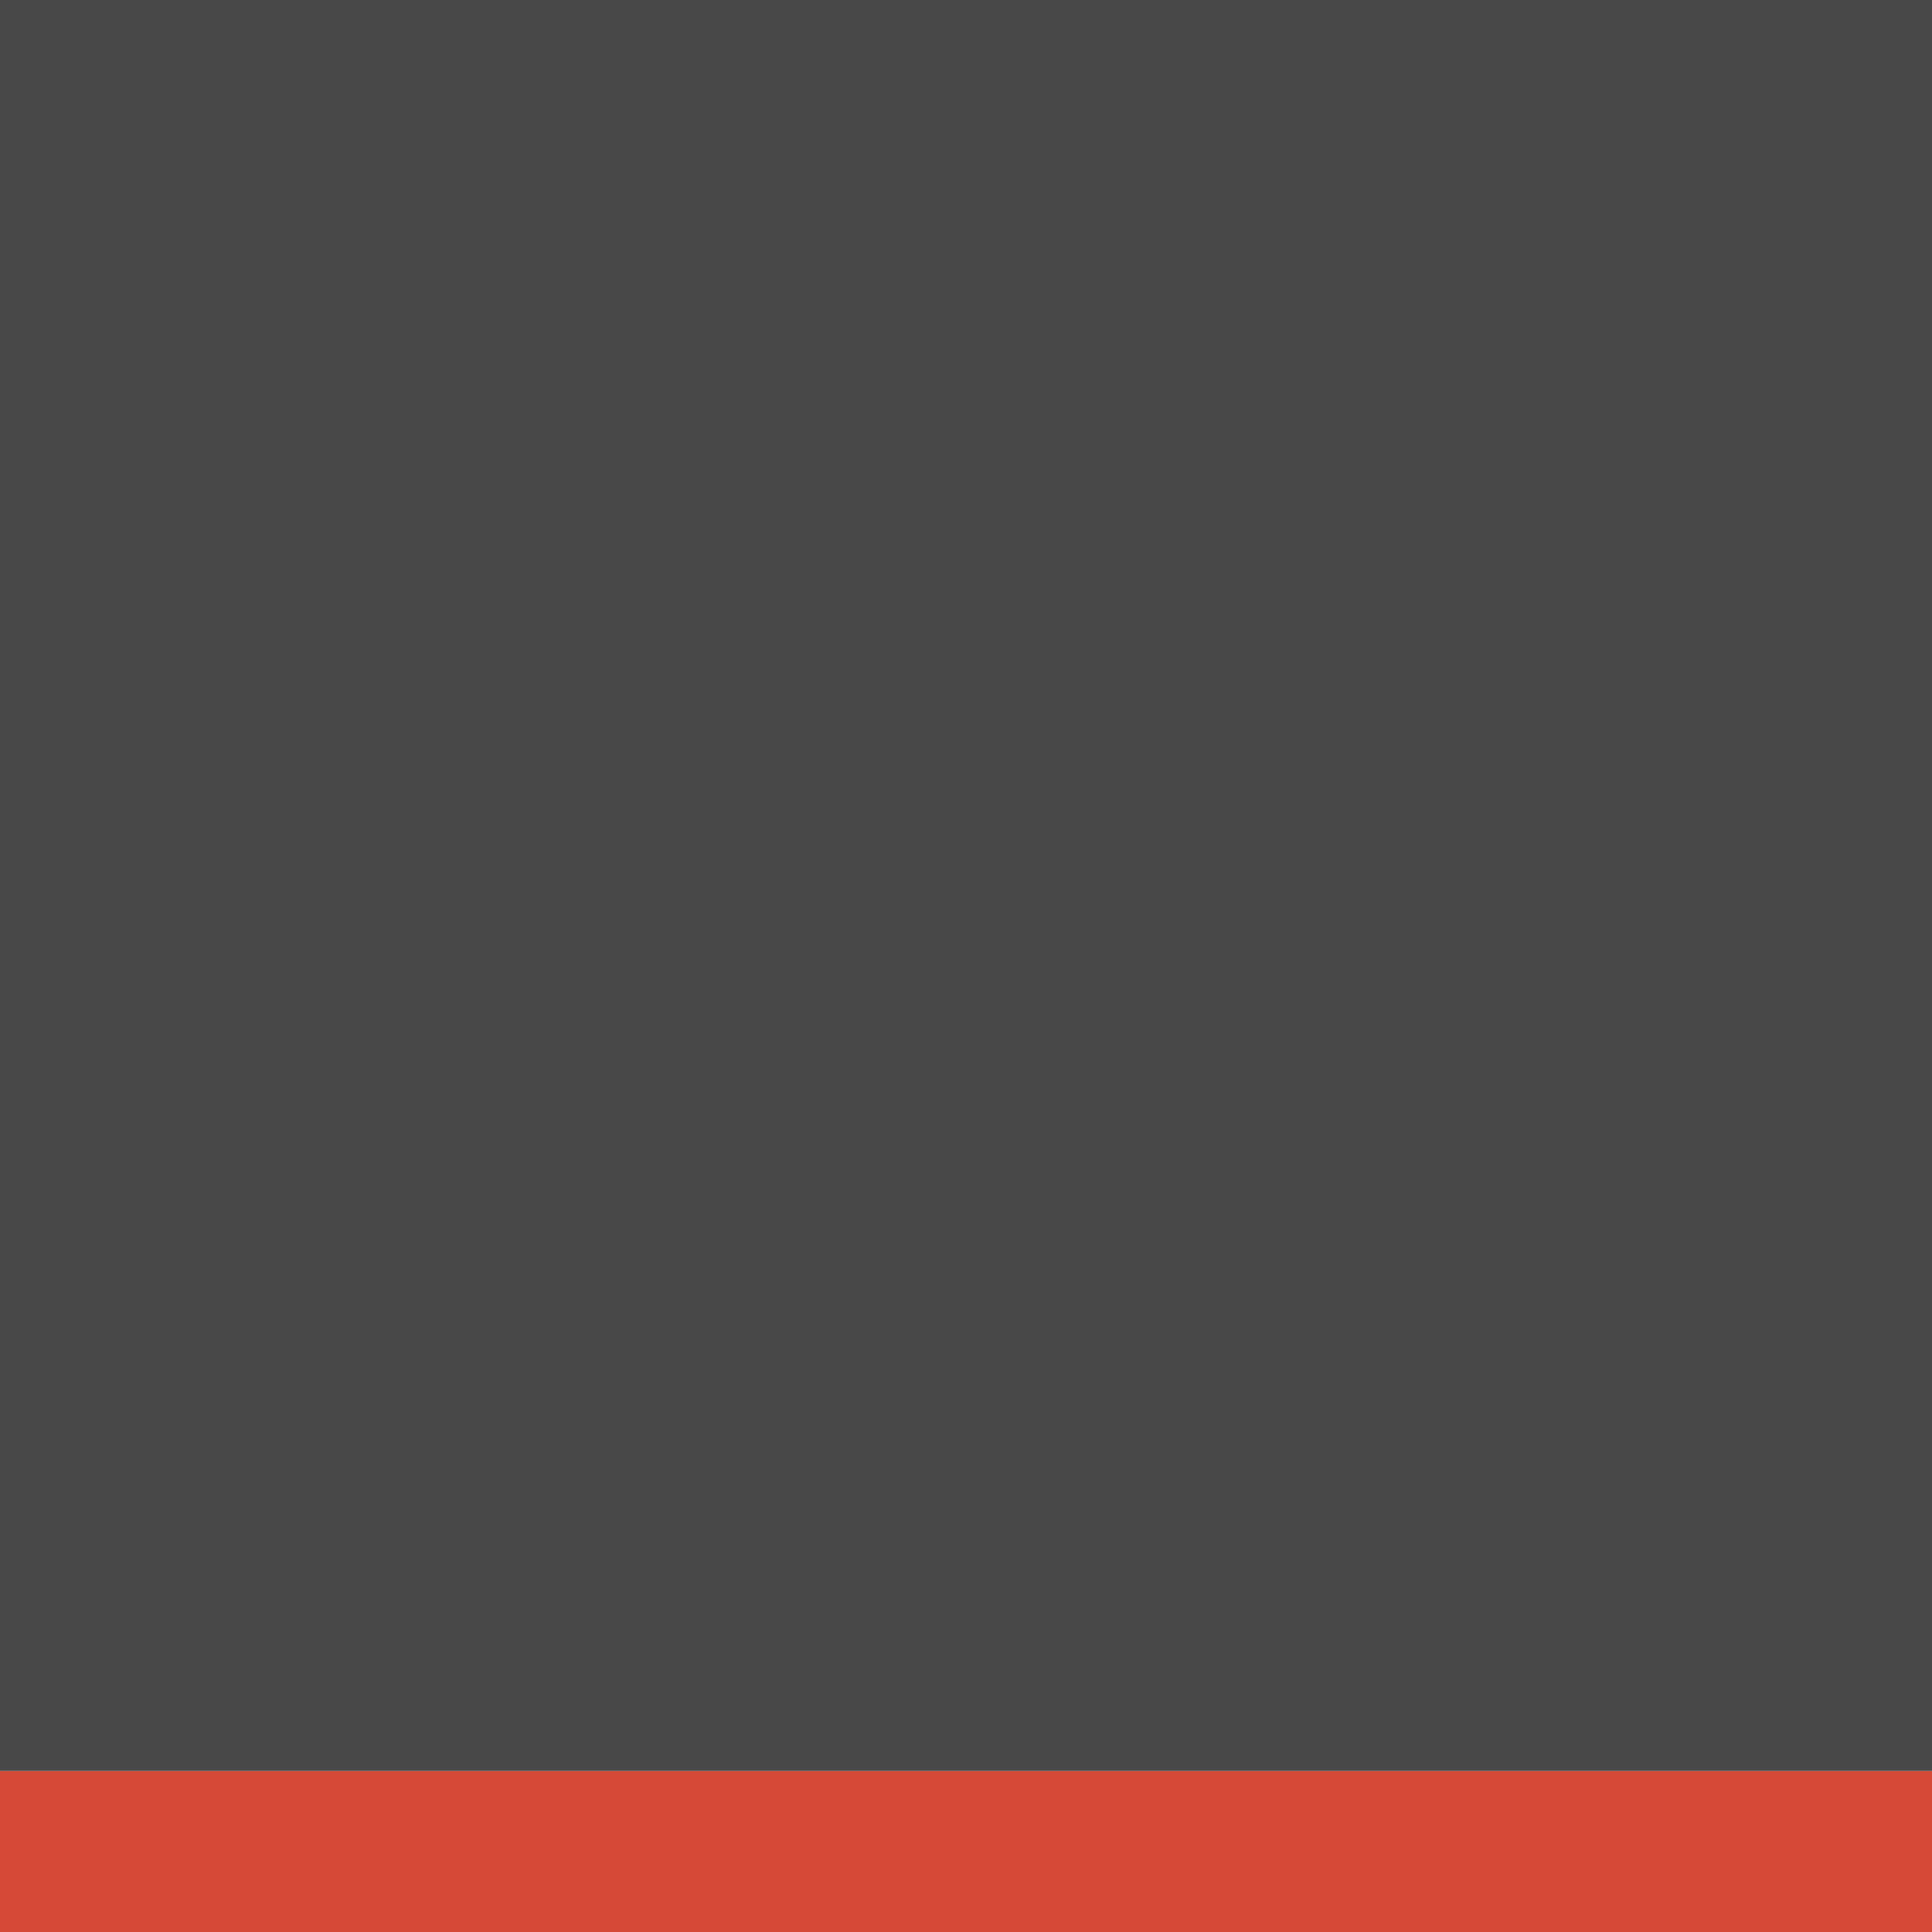
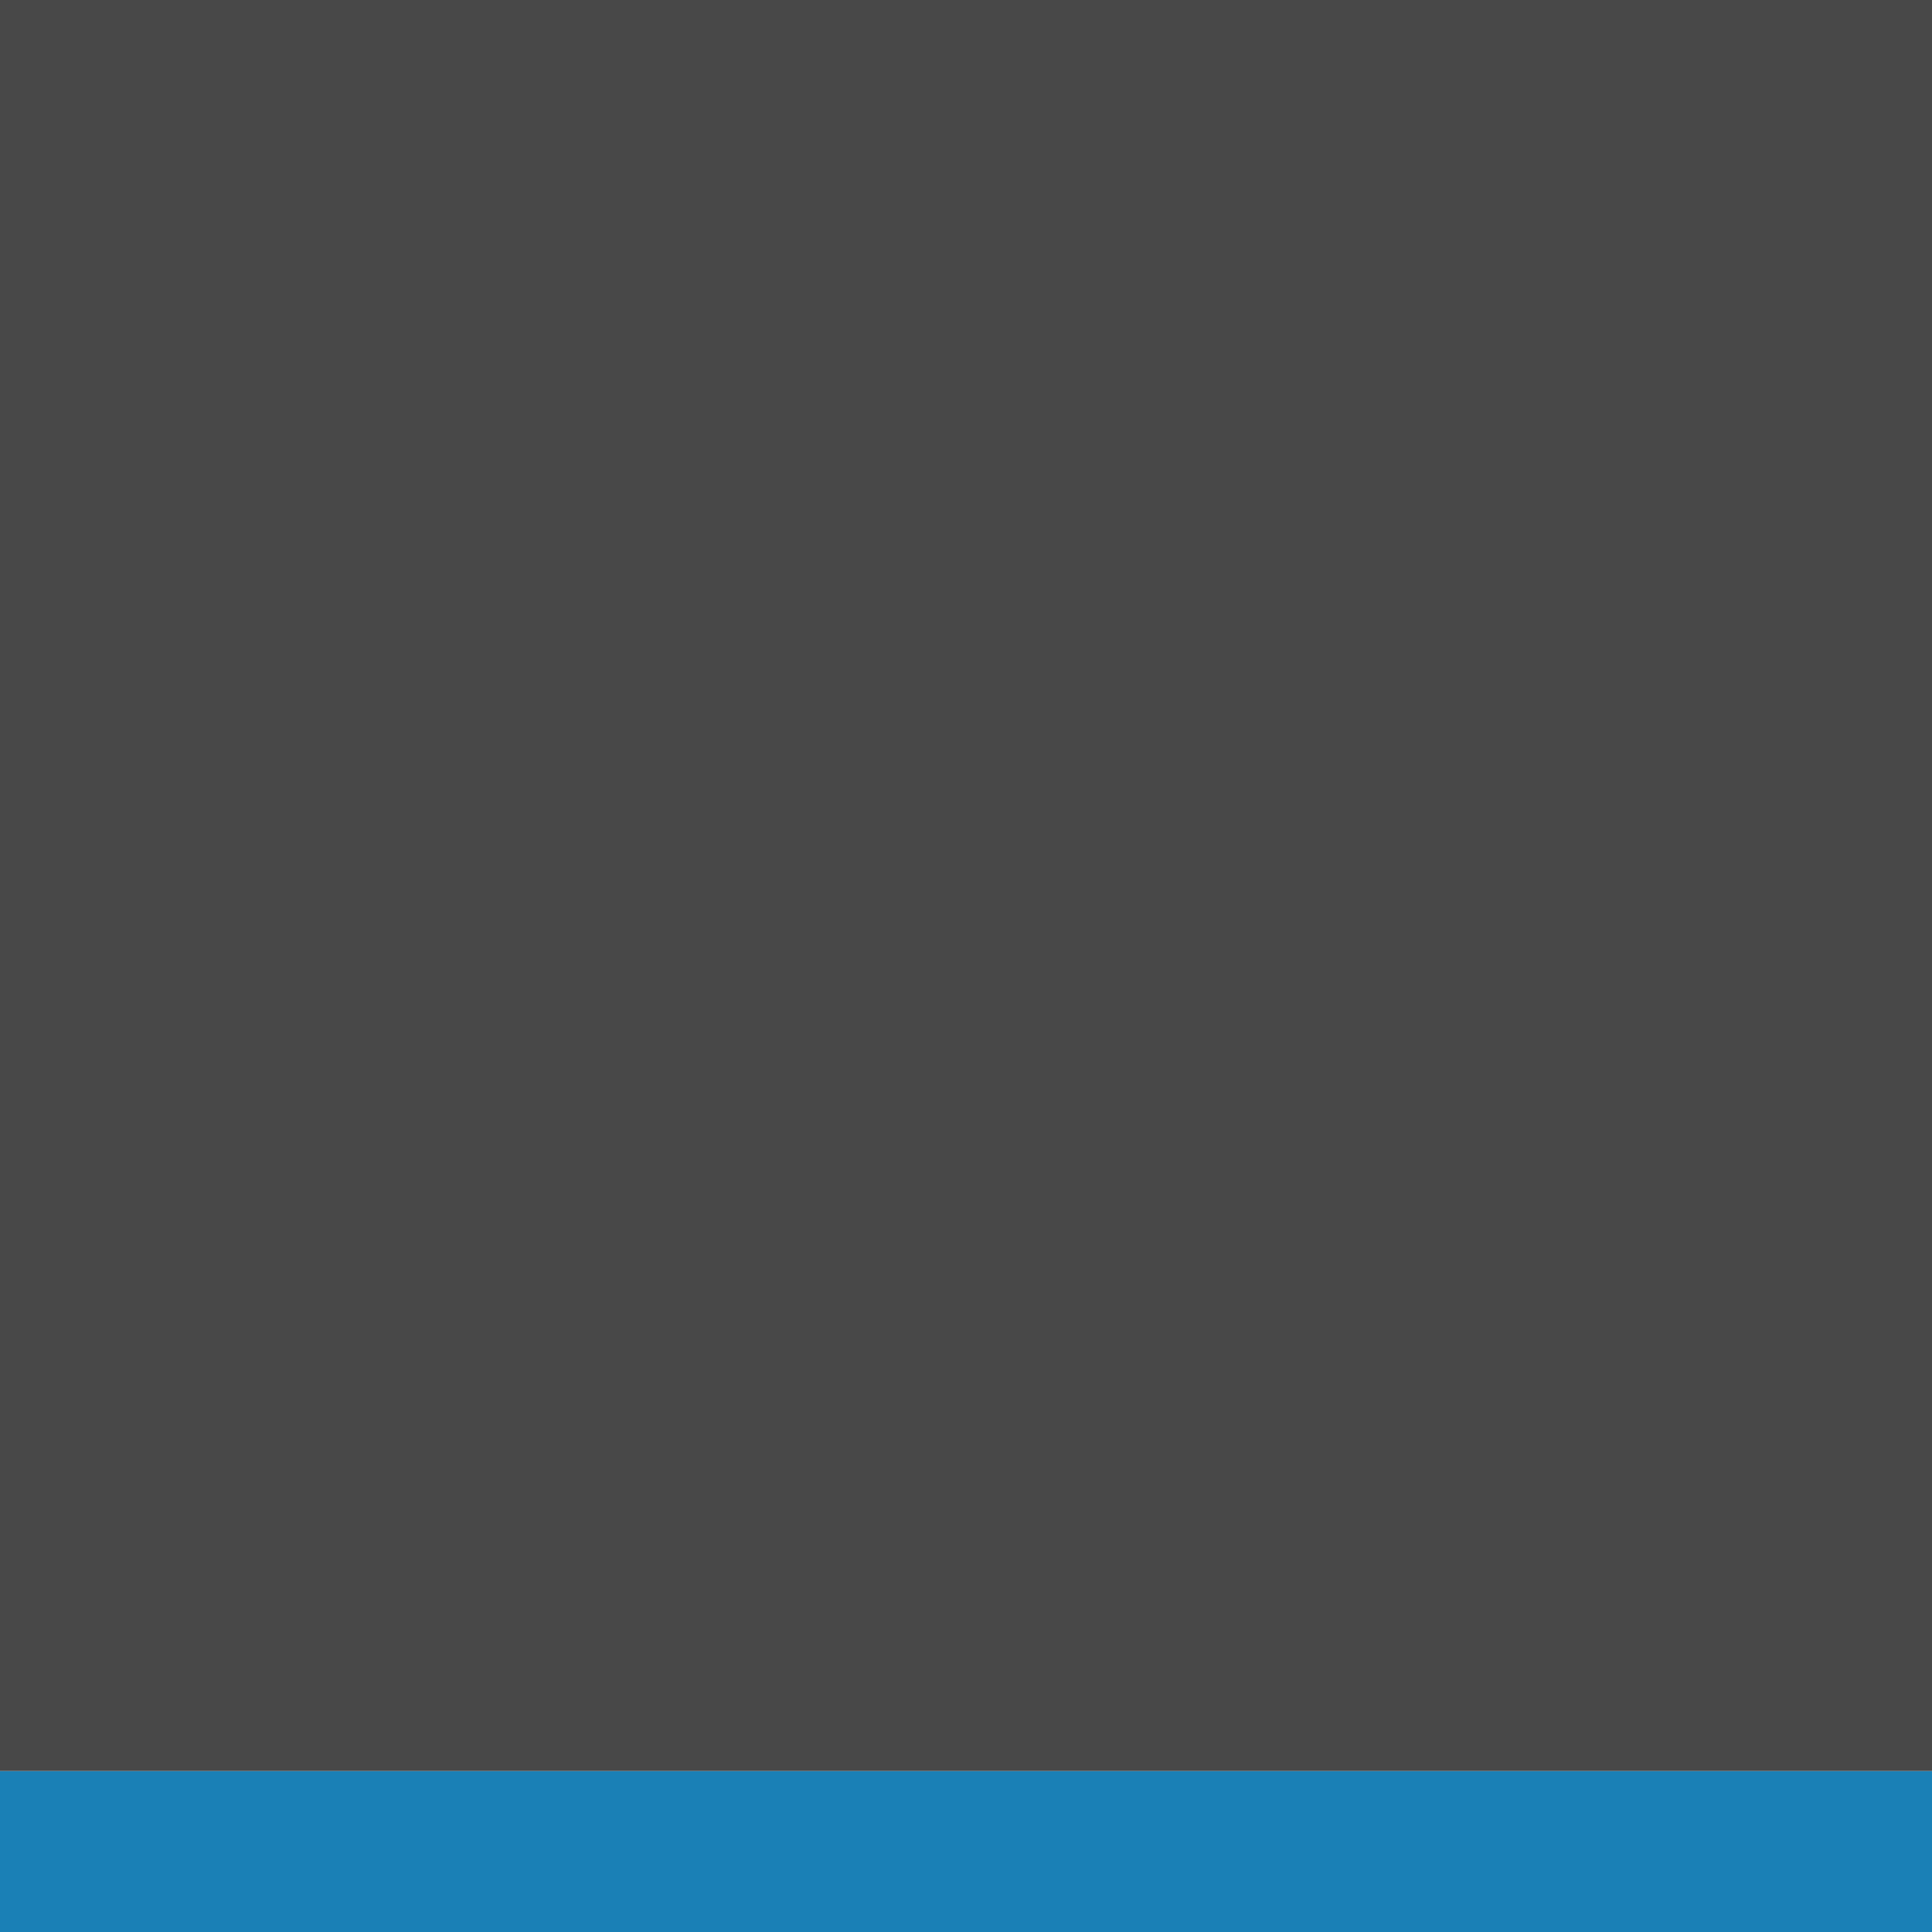
<svg xmlns="http://www.w3.org/2000/svg" width="24" height="24" id="svg11300" version="1.0" style="display:inline;enable-background:new">
  <defs id="defs3" />
  <g style="display:inline" id="layer1" transform="translate(0,-276)">
-     <rect style="fill:#d64937;fill-opacity:1;stroke:none" id="rect2997" width="24" height="2" x="0" y="22" transform="translate(0,276)" />
+     <rect style="fill:#1a80b6;fill-opacity:1;stroke:none" id="rect2997" width="24" height="2" x="0" y="22" transform="translate(0,276)" />
    <rect style="fill:#484848;fill-opacity:1;stroke:none" id="rect3039" width="24" height="22" x="0" y="0" transform="translate(0,276)" />
  </g>
</svg>
